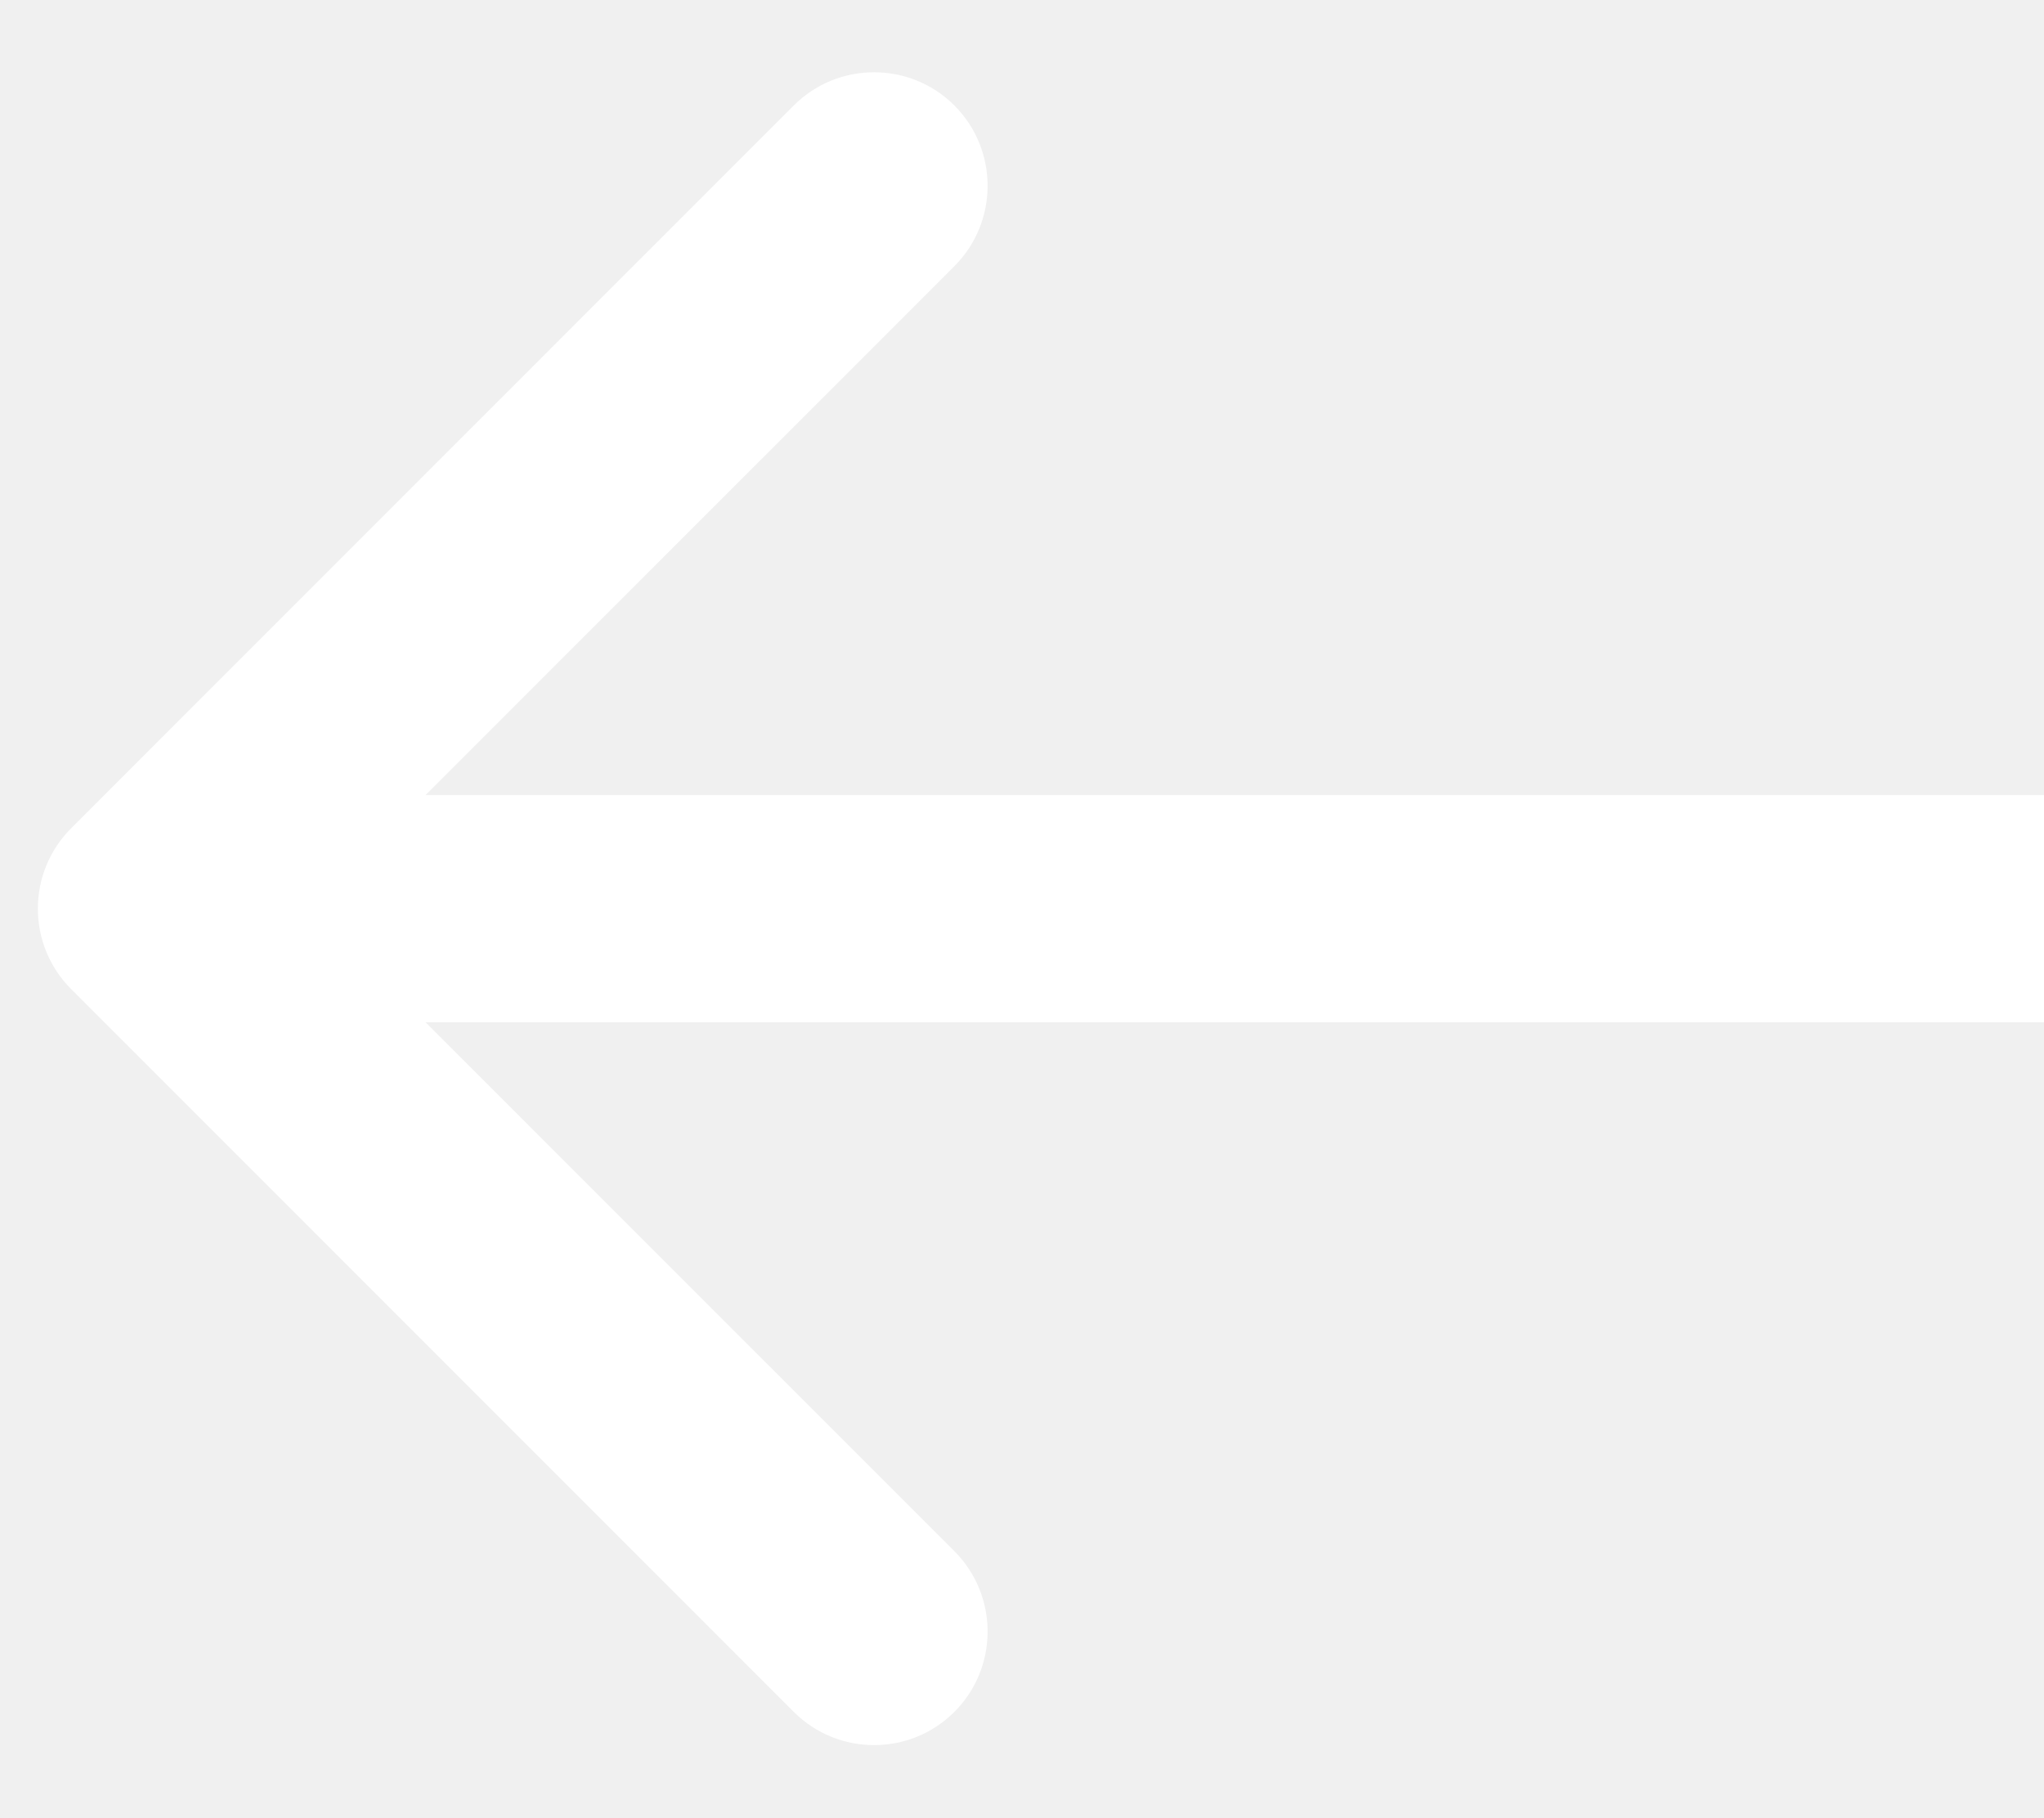
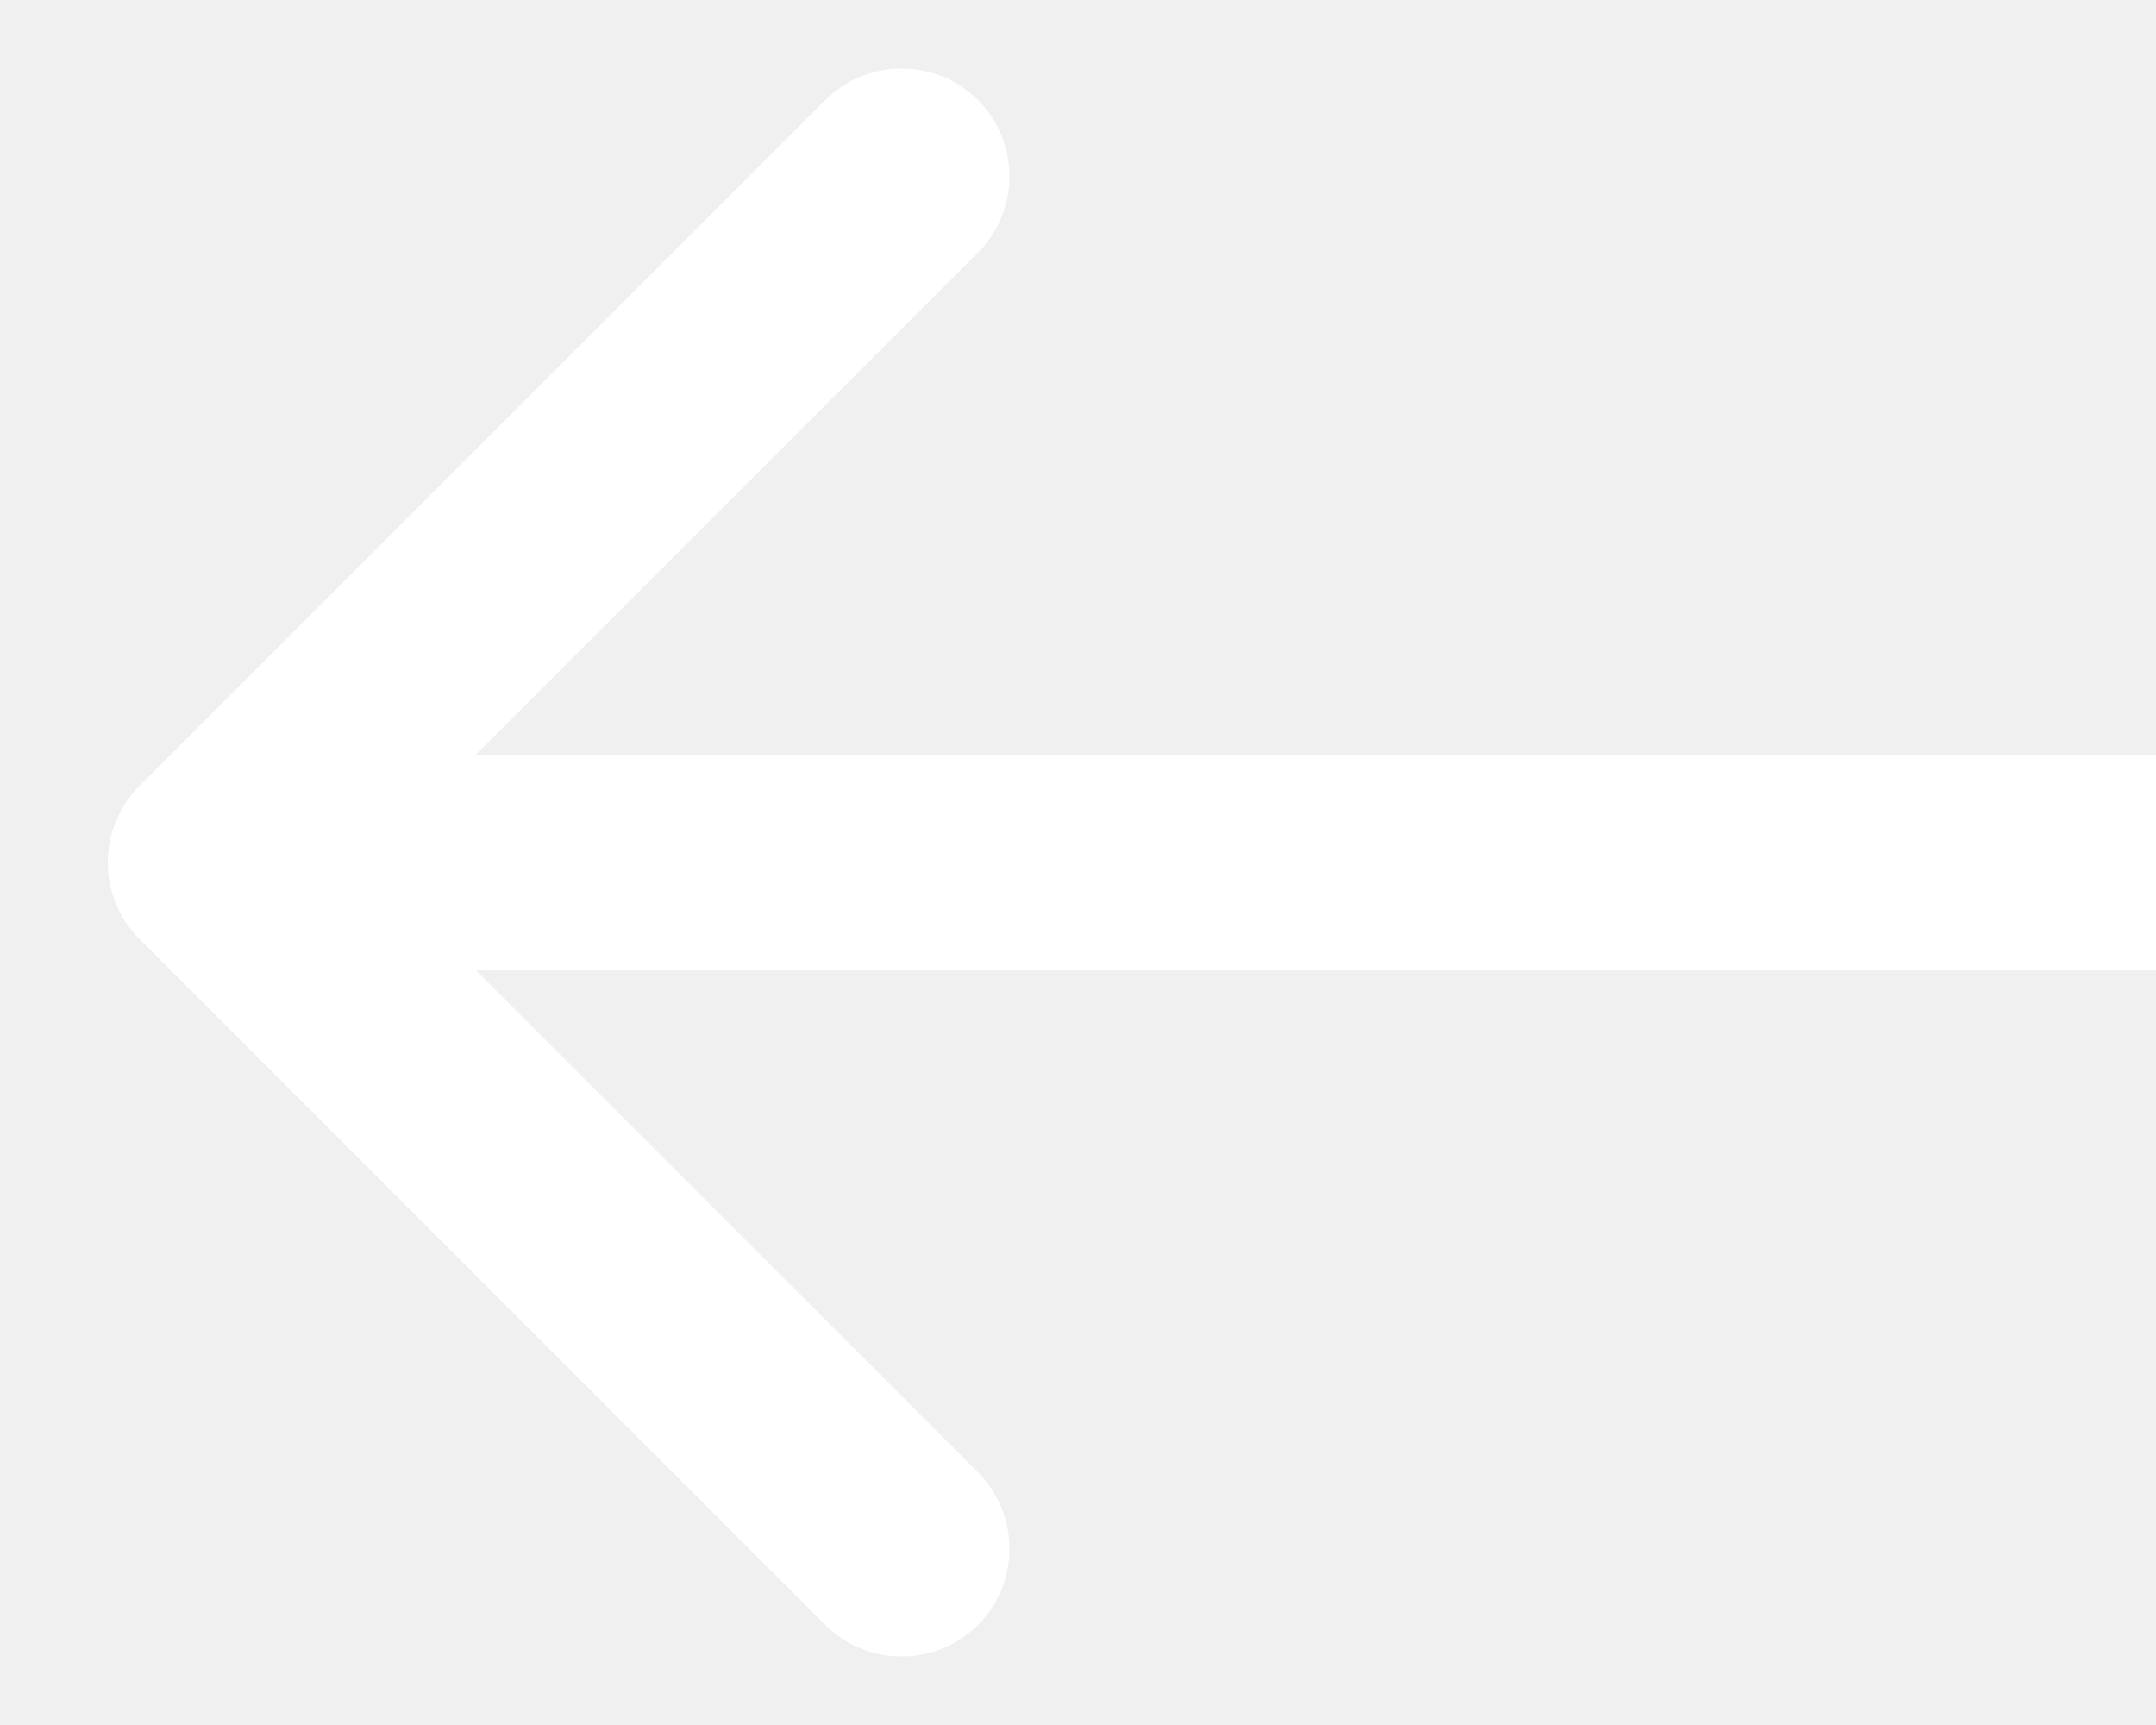
- <svg xmlns="http://www.w3.org/2000/svg" width="27" height="24" viewBox="0 0 27 24" fill="none">
-   <path d="M0.939 10.939C0.354 11.525 0.354 12.475 0.939 13.061L10.485 22.607C11.071 23.192 12.021 23.192 12.607 22.607C13.192 22.021 13.192 21.071 12.607 20.485L4.121 12L12.607 3.515C13.192 2.929 13.192 1.979 12.607 1.393C12.021 0.808 11.071 0.808 10.485 1.393L0.939 10.939ZM27 10.5L2 10.5V13.5L27 13.5V10.5Z" fill="white" />
+ <svg xmlns="http://www.w3.org/2000/svg" width="10" height="8" viewBox="0 0 10 8" fill="none">
+   <path d="M0.646 3.646C0.451 3.842 0.451 4.158 0.646 4.354L3.828 7.536C4.024 7.731 4.34 7.731 4.536 7.536C4.731 7.34 4.731 7.024 4.536 6.828L1.707 4L4.536 1.172C4.731 0.976 4.731 0.66 4.536 0.464C4.34 0.269 4.024 0.269 3.828 0.464L0.646 3.646ZM10 3.5L1 3.5V4.5L10 4.5V3.5Z" fill="white" />
</svg>
